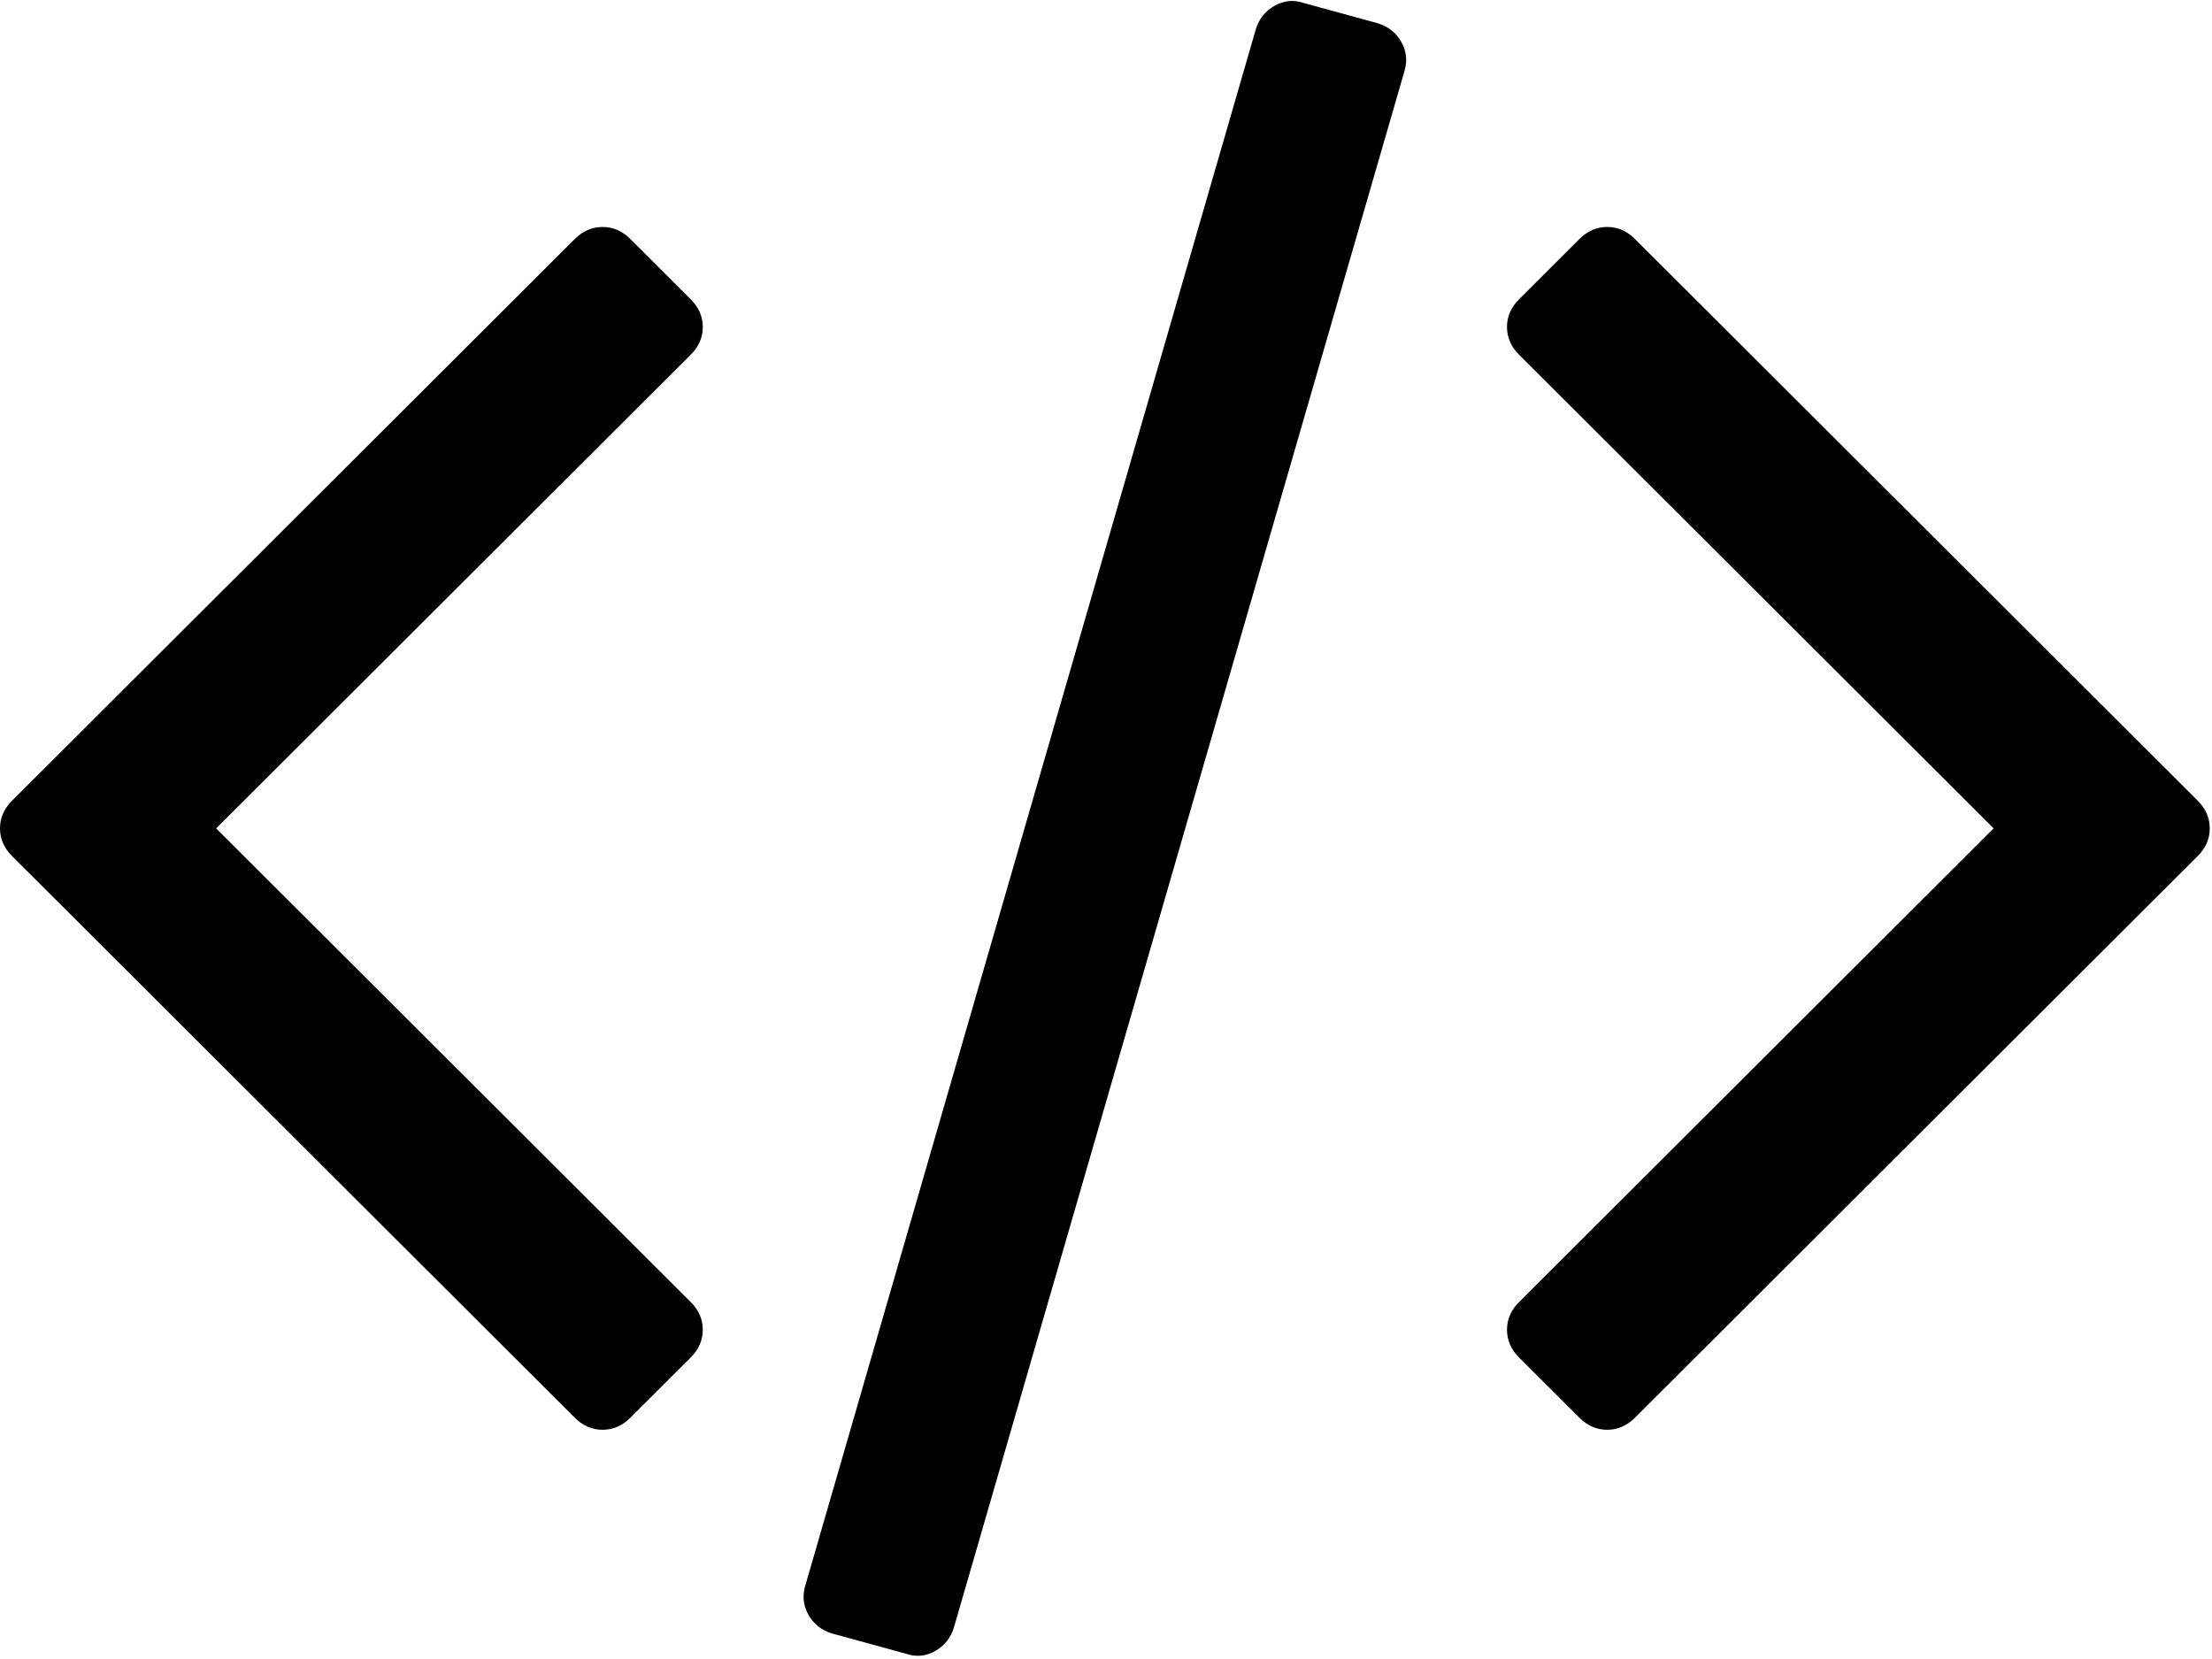
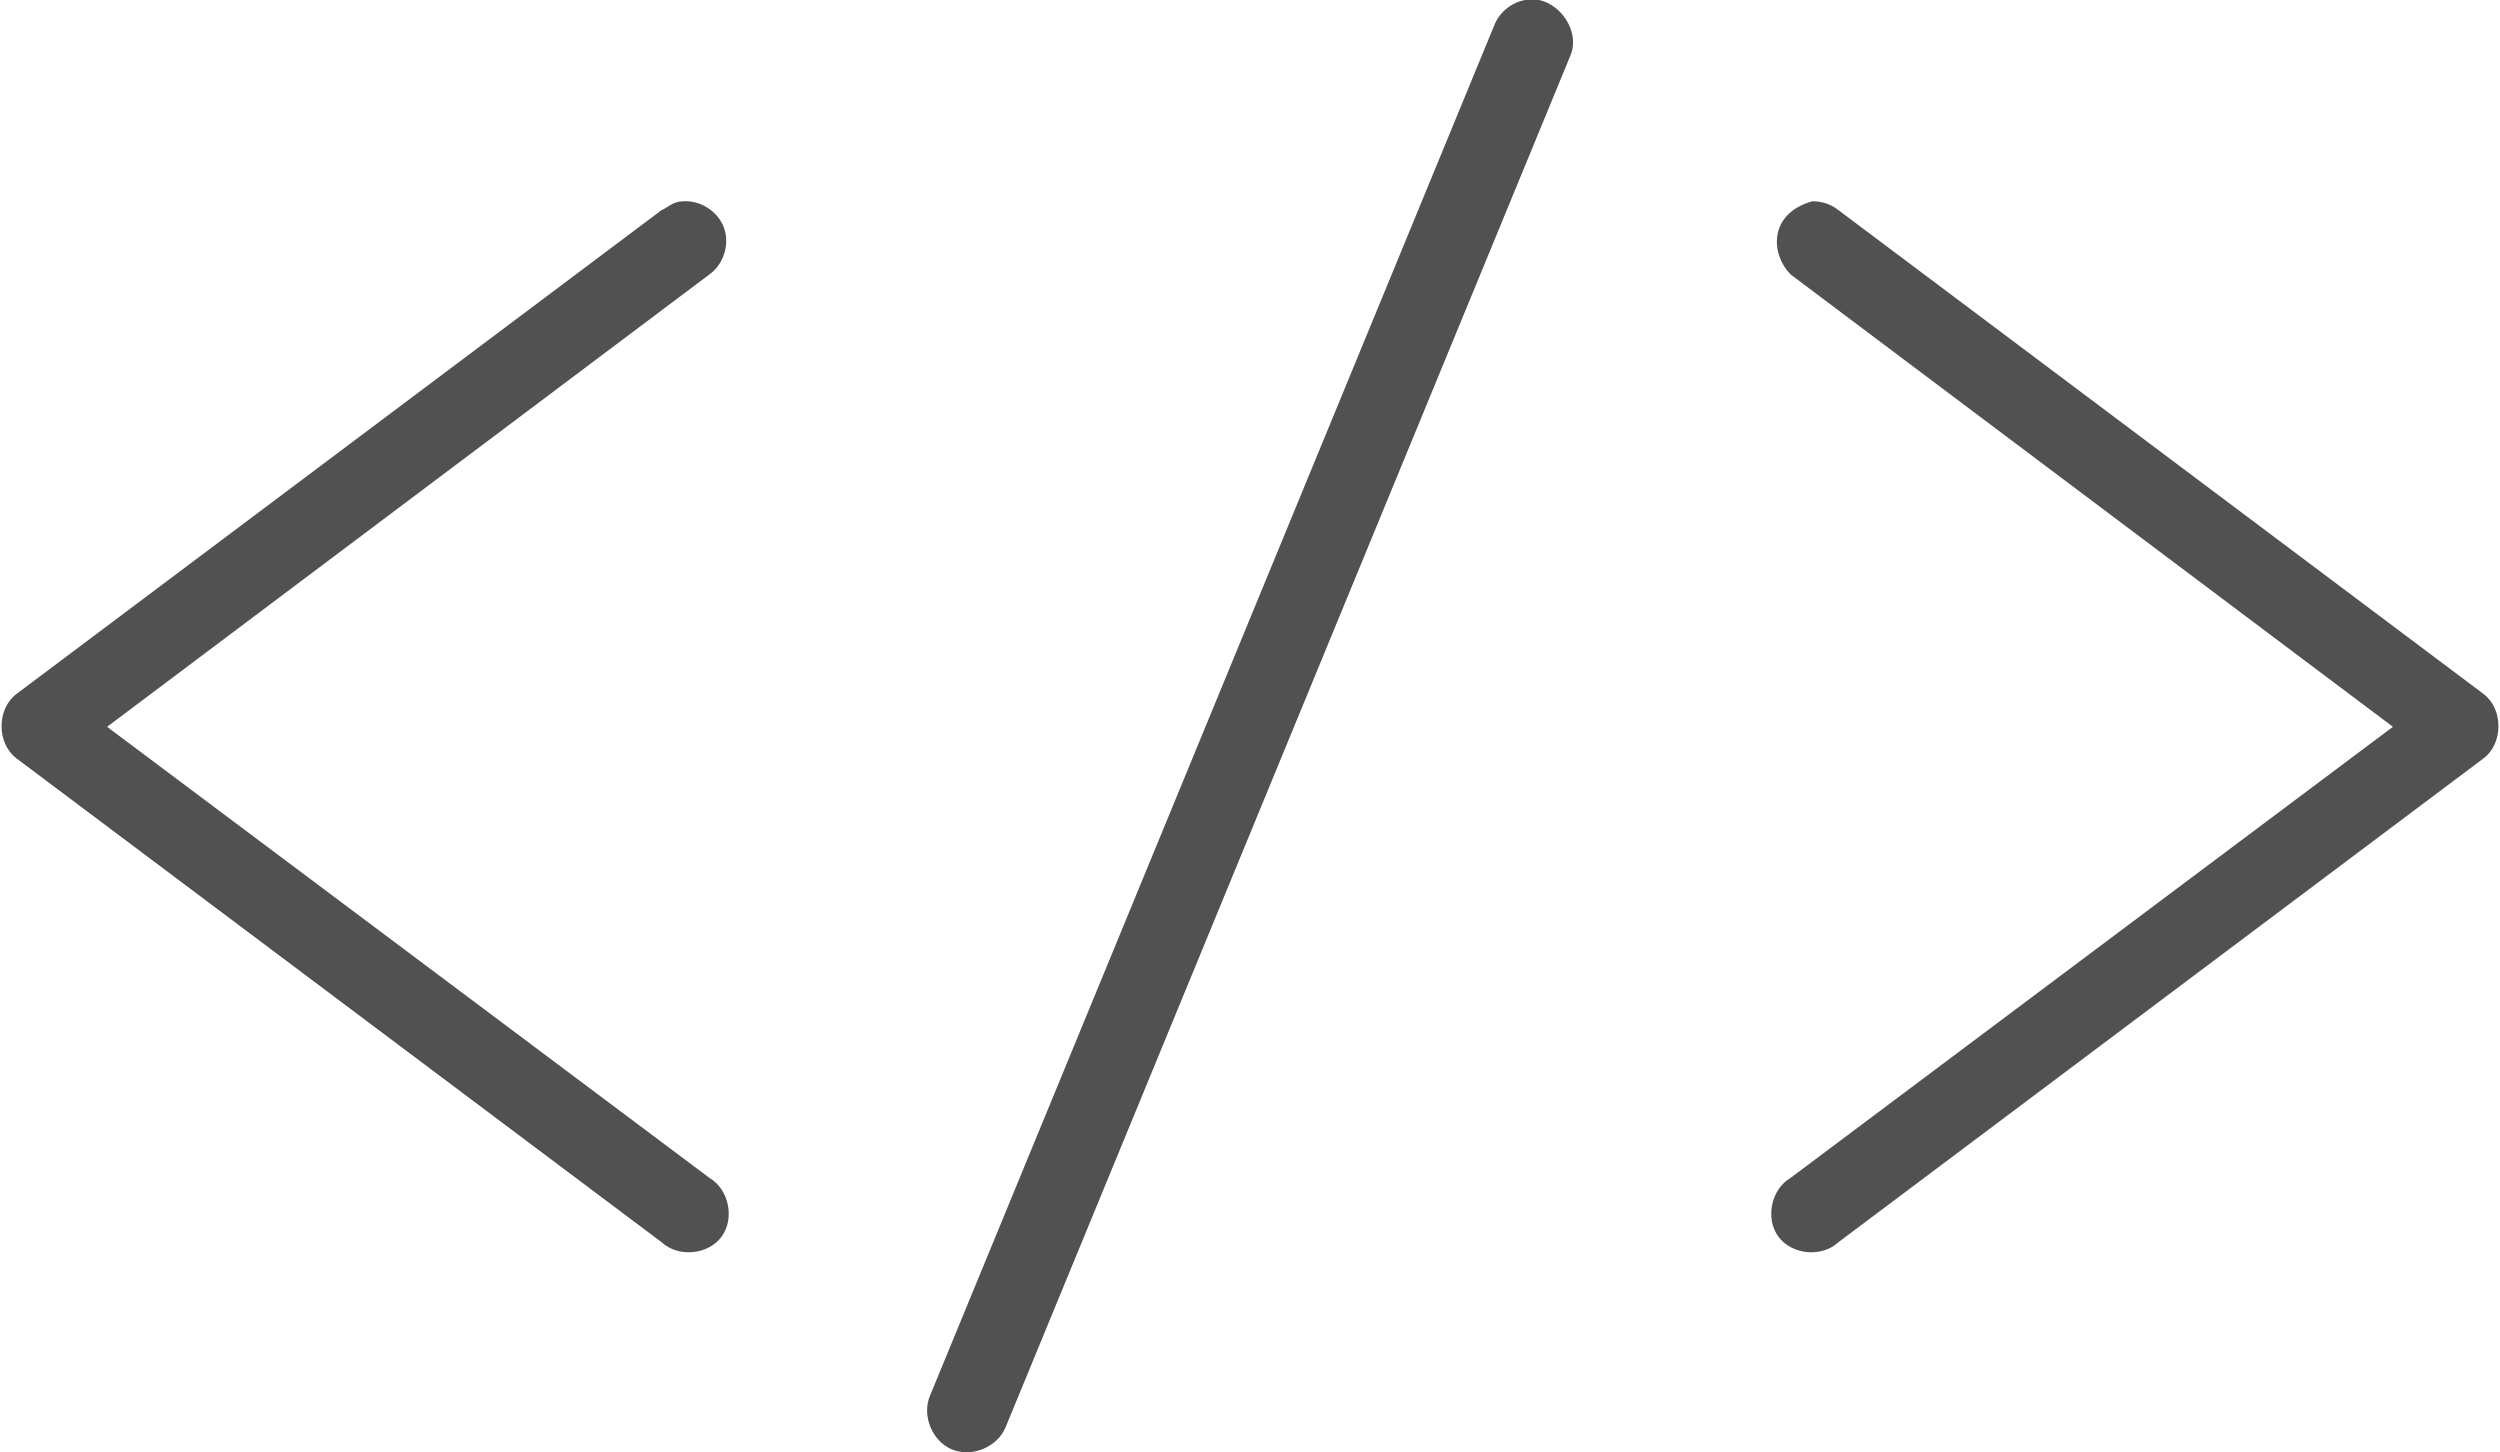
- <svg xmlns="http://www.w3.org/2000/svg" width="148px" height="111px" viewBox="0 0 148 111" version="1.1">
+ <svg xmlns="http://www.w3.org/2000/svg" width="62px" height="36px" viewBox="0 0 62 36" version="1.1">
  <defs />
  <g id="Page-1" stroke="none" stroke-width="1" fill="none" fill-rule="evenodd">
-     <g id="Home" transform="translate(-781, -1795)" fill="#000000">
-       <g id="Skills" transform="translate(314, 1772)">
-         <g id="code" transform="translate(467, 23)">
-           <g id="Capa_1">
-             <g id="Group">
-               <path d="M92.185,1.557 L87.175,0.186 C86.53,-0.029 85.894,0.039 85.277,0.388 C84.657,0.737 84.238,1.262 84.023,1.961 L53.887,106.066 C53.672,106.765 53.74,107.424 54.09,108.041 C54.44,108.66 54.964,109.077 55.665,109.291 L60.674,110.663 C61.321,110.879 61.954,110.811 62.573,110.462 C63.193,110.111 63.611,109.588 63.825,108.89 L93.962,4.783 C94.177,4.085 94.11,3.425 93.76,2.807 C93.409,2.188 92.885,1.771 92.185,1.557 L92.185,1.557 Z" id="Shape" />
-               <path d="M47.022,21.879 C47.022,21.181 46.753,20.562 46.214,20.025 L42.174,15.992 C41.636,15.455 41.016,15.186 40.316,15.186 C39.616,15.186 38.996,15.455 38.457,15.992 L0.808,53.57 C0.269,54.107 0,54.726 0,55.425 C0,56.123 0.27,56.742 0.808,57.279 L38.457,94.856 C38.995,95.395 39.614,95.663 40.315,95.663 C41.017,95.663 41.636,95.394 42.174,94.856 L46.214,90.827 C46.752,90.289 47.022,89.67 47.022,88.971 C47.022,88.273 46.752,87.654 46.214,87.117 L14.462,55.425 L46.214,23.734 C46.754,23.197 47.022,22.578 47.022,21.879 L47.022,21.879 Z" id="Shape" />
-               <path d="M147.042,53.569 L109.392,15.992 C108.854,15.454 108.234,15.185 107.535,15.185 C106.833,15.185 106.216,15.454 105.675,15.992 L101.637,20.023 C101.099,20.561 100.83,21.179 100.83,21.878 C100.83,22.578 101.098,23.196 101.637,23.733 L133.389,55.424 L101.637,87.117 C101.099,87.654 100.83,88.273 100.83,88.971 C100.83,89.671 101.098,90.289 101.637,90.827 L105.675,94.856 C106.216,95.395 106.834,95.663 107.535,95.663 C108.234,95.663 108.854,95.394 109.392,94.856 L147.042,57.279 C147.58,56.742 147.849,56.123 147.849,55.424 C147.849,54.725 147.58,54.106 147.042,53.569 L147.042,53.569 Z" id="Shape" />
-             </g>
-           </g>
-         </g>
+     <g id="noun_981948_cc" transform="translate(0, -1)" fill-rule="nonzero" fill="#515151">
+       <g id="Group" transform="translate(0, 0.63782)">
+         <path d="M37.875,0.355 C37.519,0.397 37.195,0.647 37.062,0.98 L23.062,34.98 C22.858,35.471 23.118,36.104 23.609,36.309 C24.1,36.513 24.733,36.252 24.937,35.762 L38.937,1.762 C39.238,1.109 38.585,0.245 37.875,0.355 Z M16.406,5.574 L0.406,17.574 C-0.084,17.945 -0.084,18.796 0.406,19.168 L16.406,31.168 C16.816,31.552 17.557,31.486 17.892,31.036 C18.227,30.586 18.079,29.857 17.594,29.574 L2.656,18.387 L17.594,7.168 C17.947,6.917 18.103,6.42 17.955,6.012 C17.807,5.604 17.37,5.322 16.937,5.355 C16.695,5.355 16.554,5.513 16.406,5.574 Z M44.406,7.168 L59.344,18.387 L44.406,29.574 C43.921,29.857 43.773,30.586 44.108,31.036 C44.443,31.486 45.184,31.552 45.594,31.168 L61.594,19.168 C62.084,18.796 62.084,17.945 61.594,17.574 L45.594,5.574 C45.41,5.427 45.173,5.348 44.937,5.355 C43.841,5.673 43.921,6.681 44.406,7.168 Z" id="Shape" />
      </g>
    </g>
  </g>
</svg>
